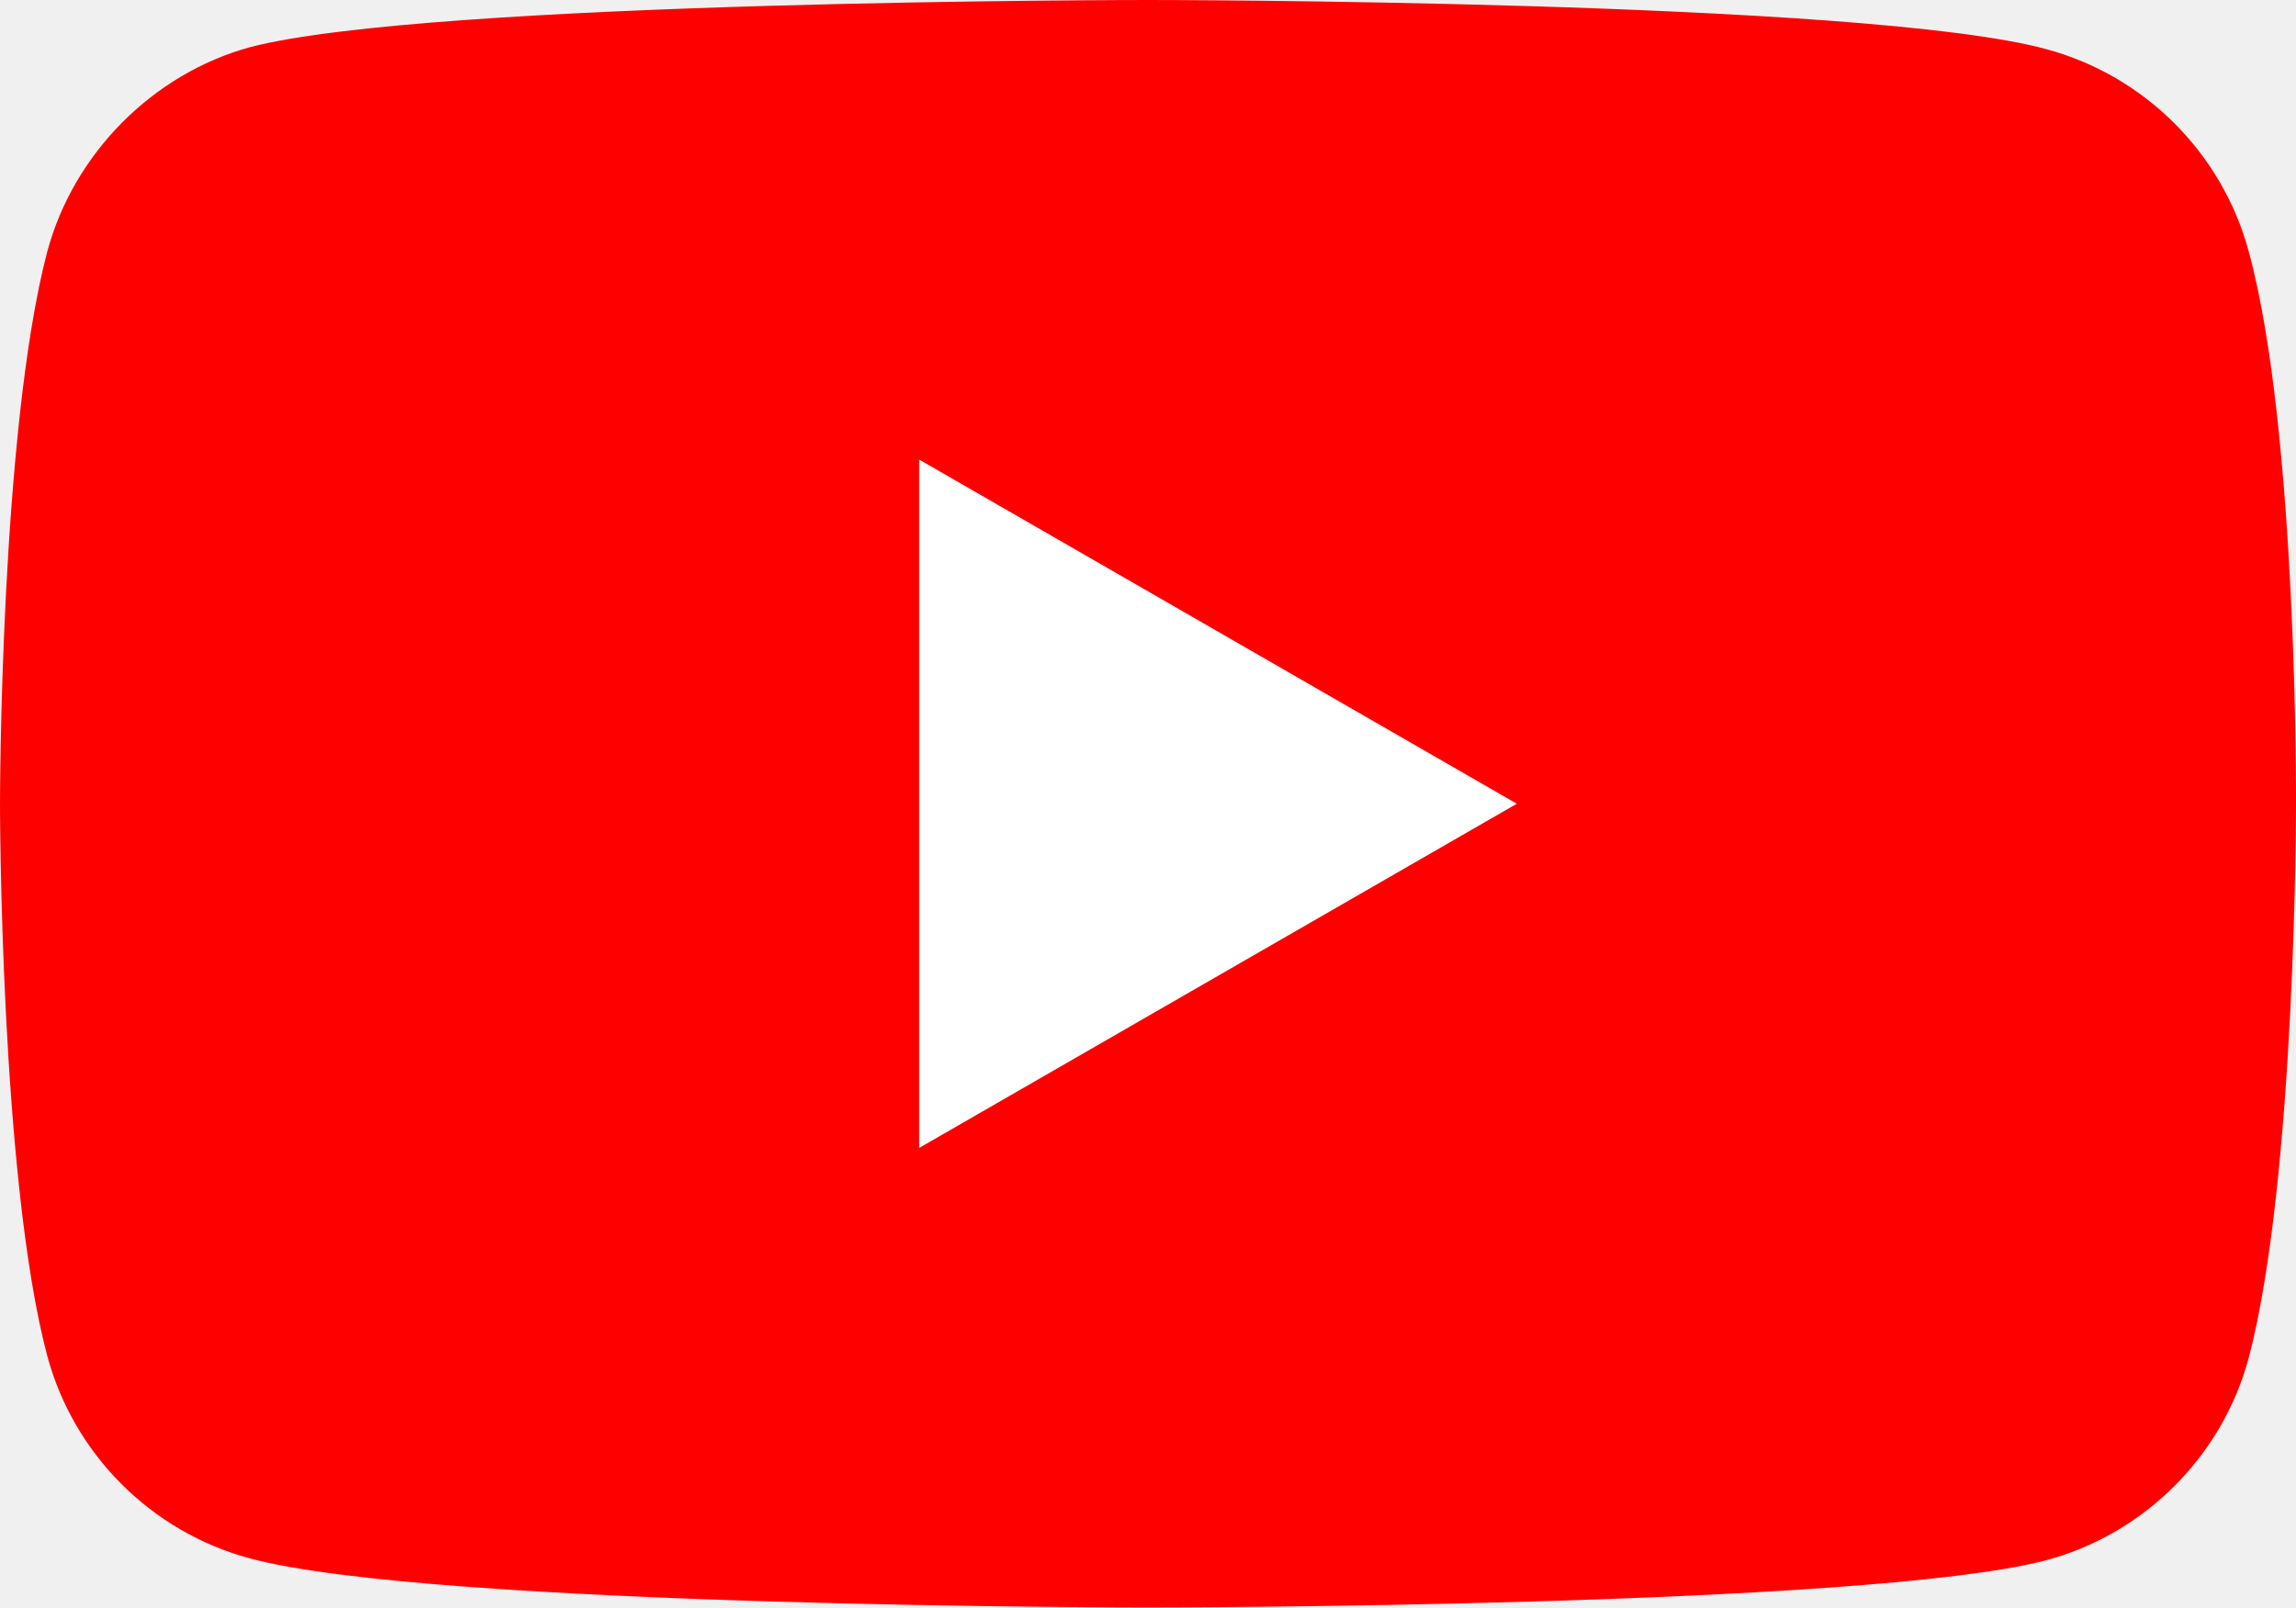
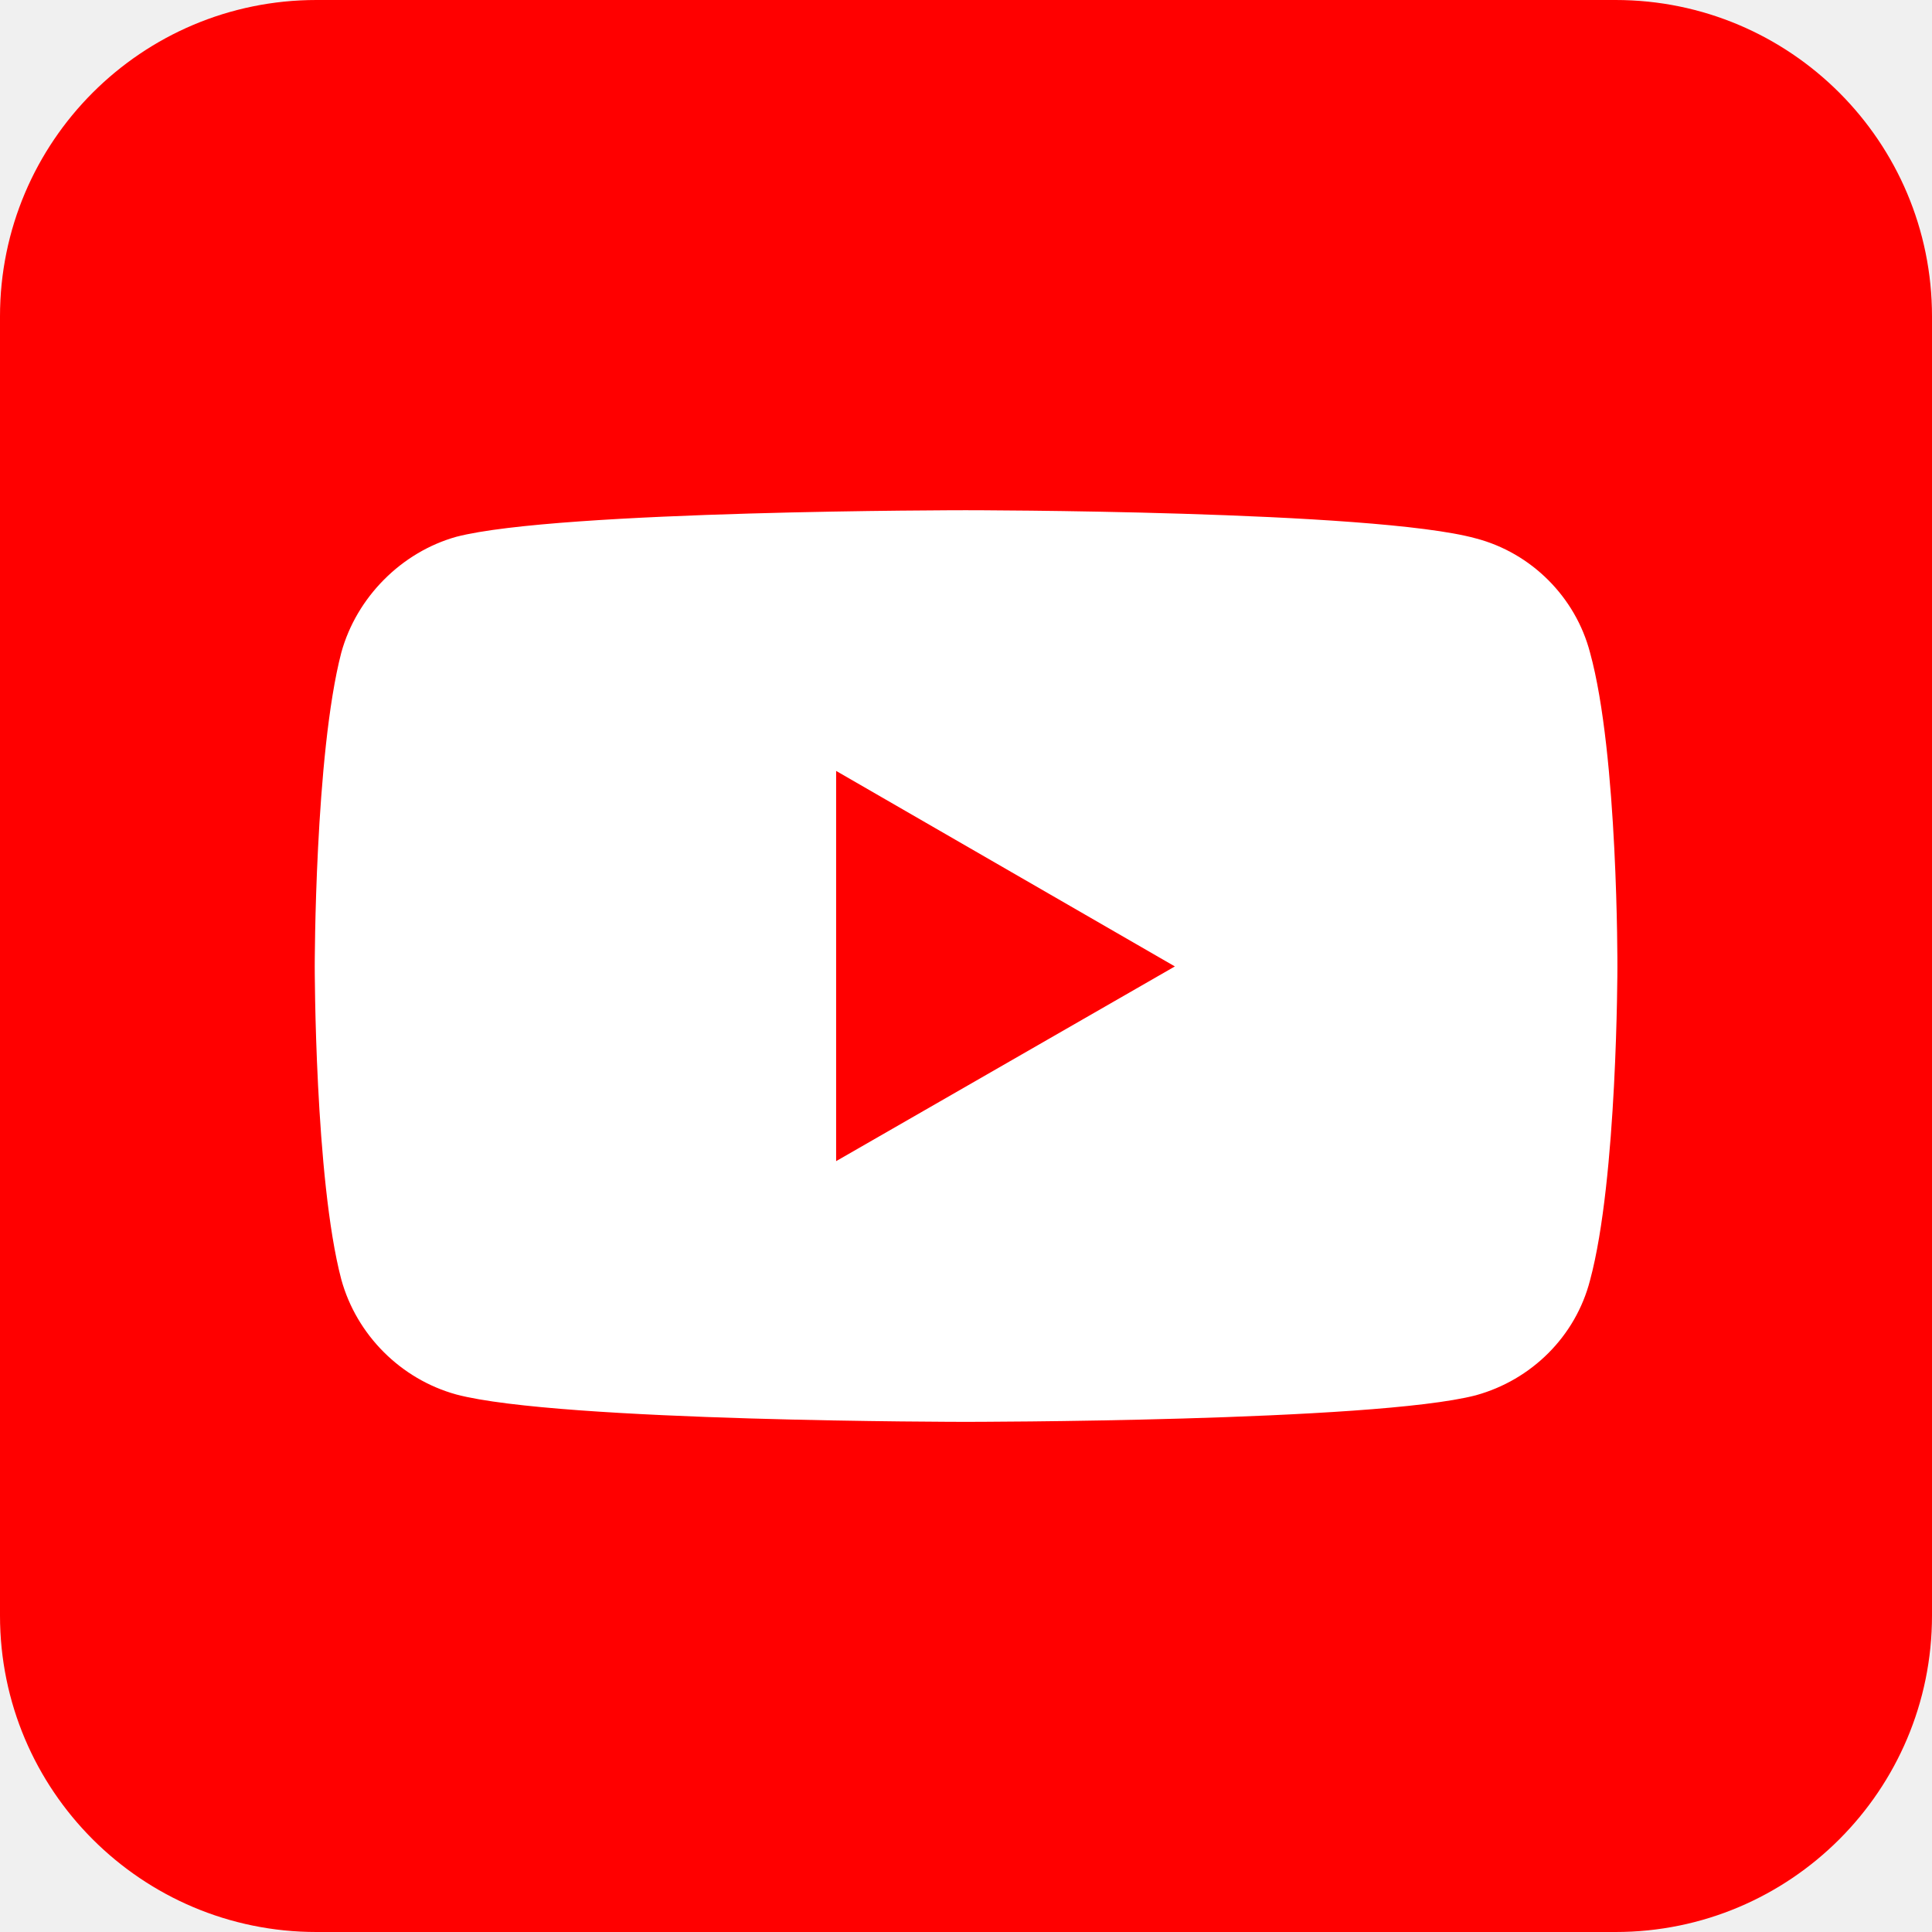
- <svg xmlns="http://www.w3.org/2000/svg" width="71.412" height="50" version="1.1" viewBox="0 0 71.412 50">
-   <style type="text/css">.st0{fill:#FF0000;}
- 	.st1{fill:#FFFFFF;}
- 	.st2{fill:#282828;}</style>
-   <g transform="scale(.58824)">
-     <path class="st0" d="m118.9 13.3c-1.4-5.2-5.5-9.3-10.7-10.7-9.5-2.6-47.5-2.6-47.5-2.6s-38 0-47.5 2.5c-5.1 1.4-9.3 5.6-10.7 10.8-2.5 9.5-2.5 29.2-2.5 29.2s0 19.8 2.5 29.2c1.4 5.2 5.5 9.3 10.7 10.7 9.6 2.6 47.5 2.6 47.5 2.6s38 0 47.5-2.5c5.2-1.4 9.3-5.5 10.7-10.7 2.5-9.5 2.5-29.2 2.5-29.2s0.1-19.8-2.5-29.3z" fill="#f00" />
-     <polygon class="st1" points="80.2 42.5 48.6 24.3 48.6 60.7" fill="#fff" />
+ <svg xmlns="http://www.w3.org/2000/svg" width="300" height="300" enable-background="new 0 0 400 400" version="1.1" viewBox="0 0 300 300">
+   <rect width="300" height="300" ry="49.138" fill="#f00" />
+   <g transform="matrix(5.9026 0 0 5.9026 521.4 -711.32)">
+     <path transform="matrix(.16942 0 0 .16942 -88.333 120.51)" d="m149.94 79.223s-63.219 5.9e-5 -79.086 4.123c-8.496 2.374-15.491 9.37-17.865 17.99-4.123 15.867-4.123 48.727-4.123 48.727s9.4e-5 32.984 4.123 48.602c2.374 8.621 9.245 15.491 17.865 17.865 15.992 4.248 79.086 4.248 79.086 4.248s63.344-5e-5 79.211-4.123c8.621-2.374 15.491-9.12 17.74-17.865 4.248-15.742 4.248-48.602 4.248-48.602s0.125-32.984-4.248-48.852c-2.249-8.621-9.119-15.491-17.74-17.74-15.867-4.373-79.211-4.373-79.211-4.373zm-20.115 40.48 52.6 30.359-52.6 30.234v-60.594z" fill="#fff" />
  </g>
</svg>
